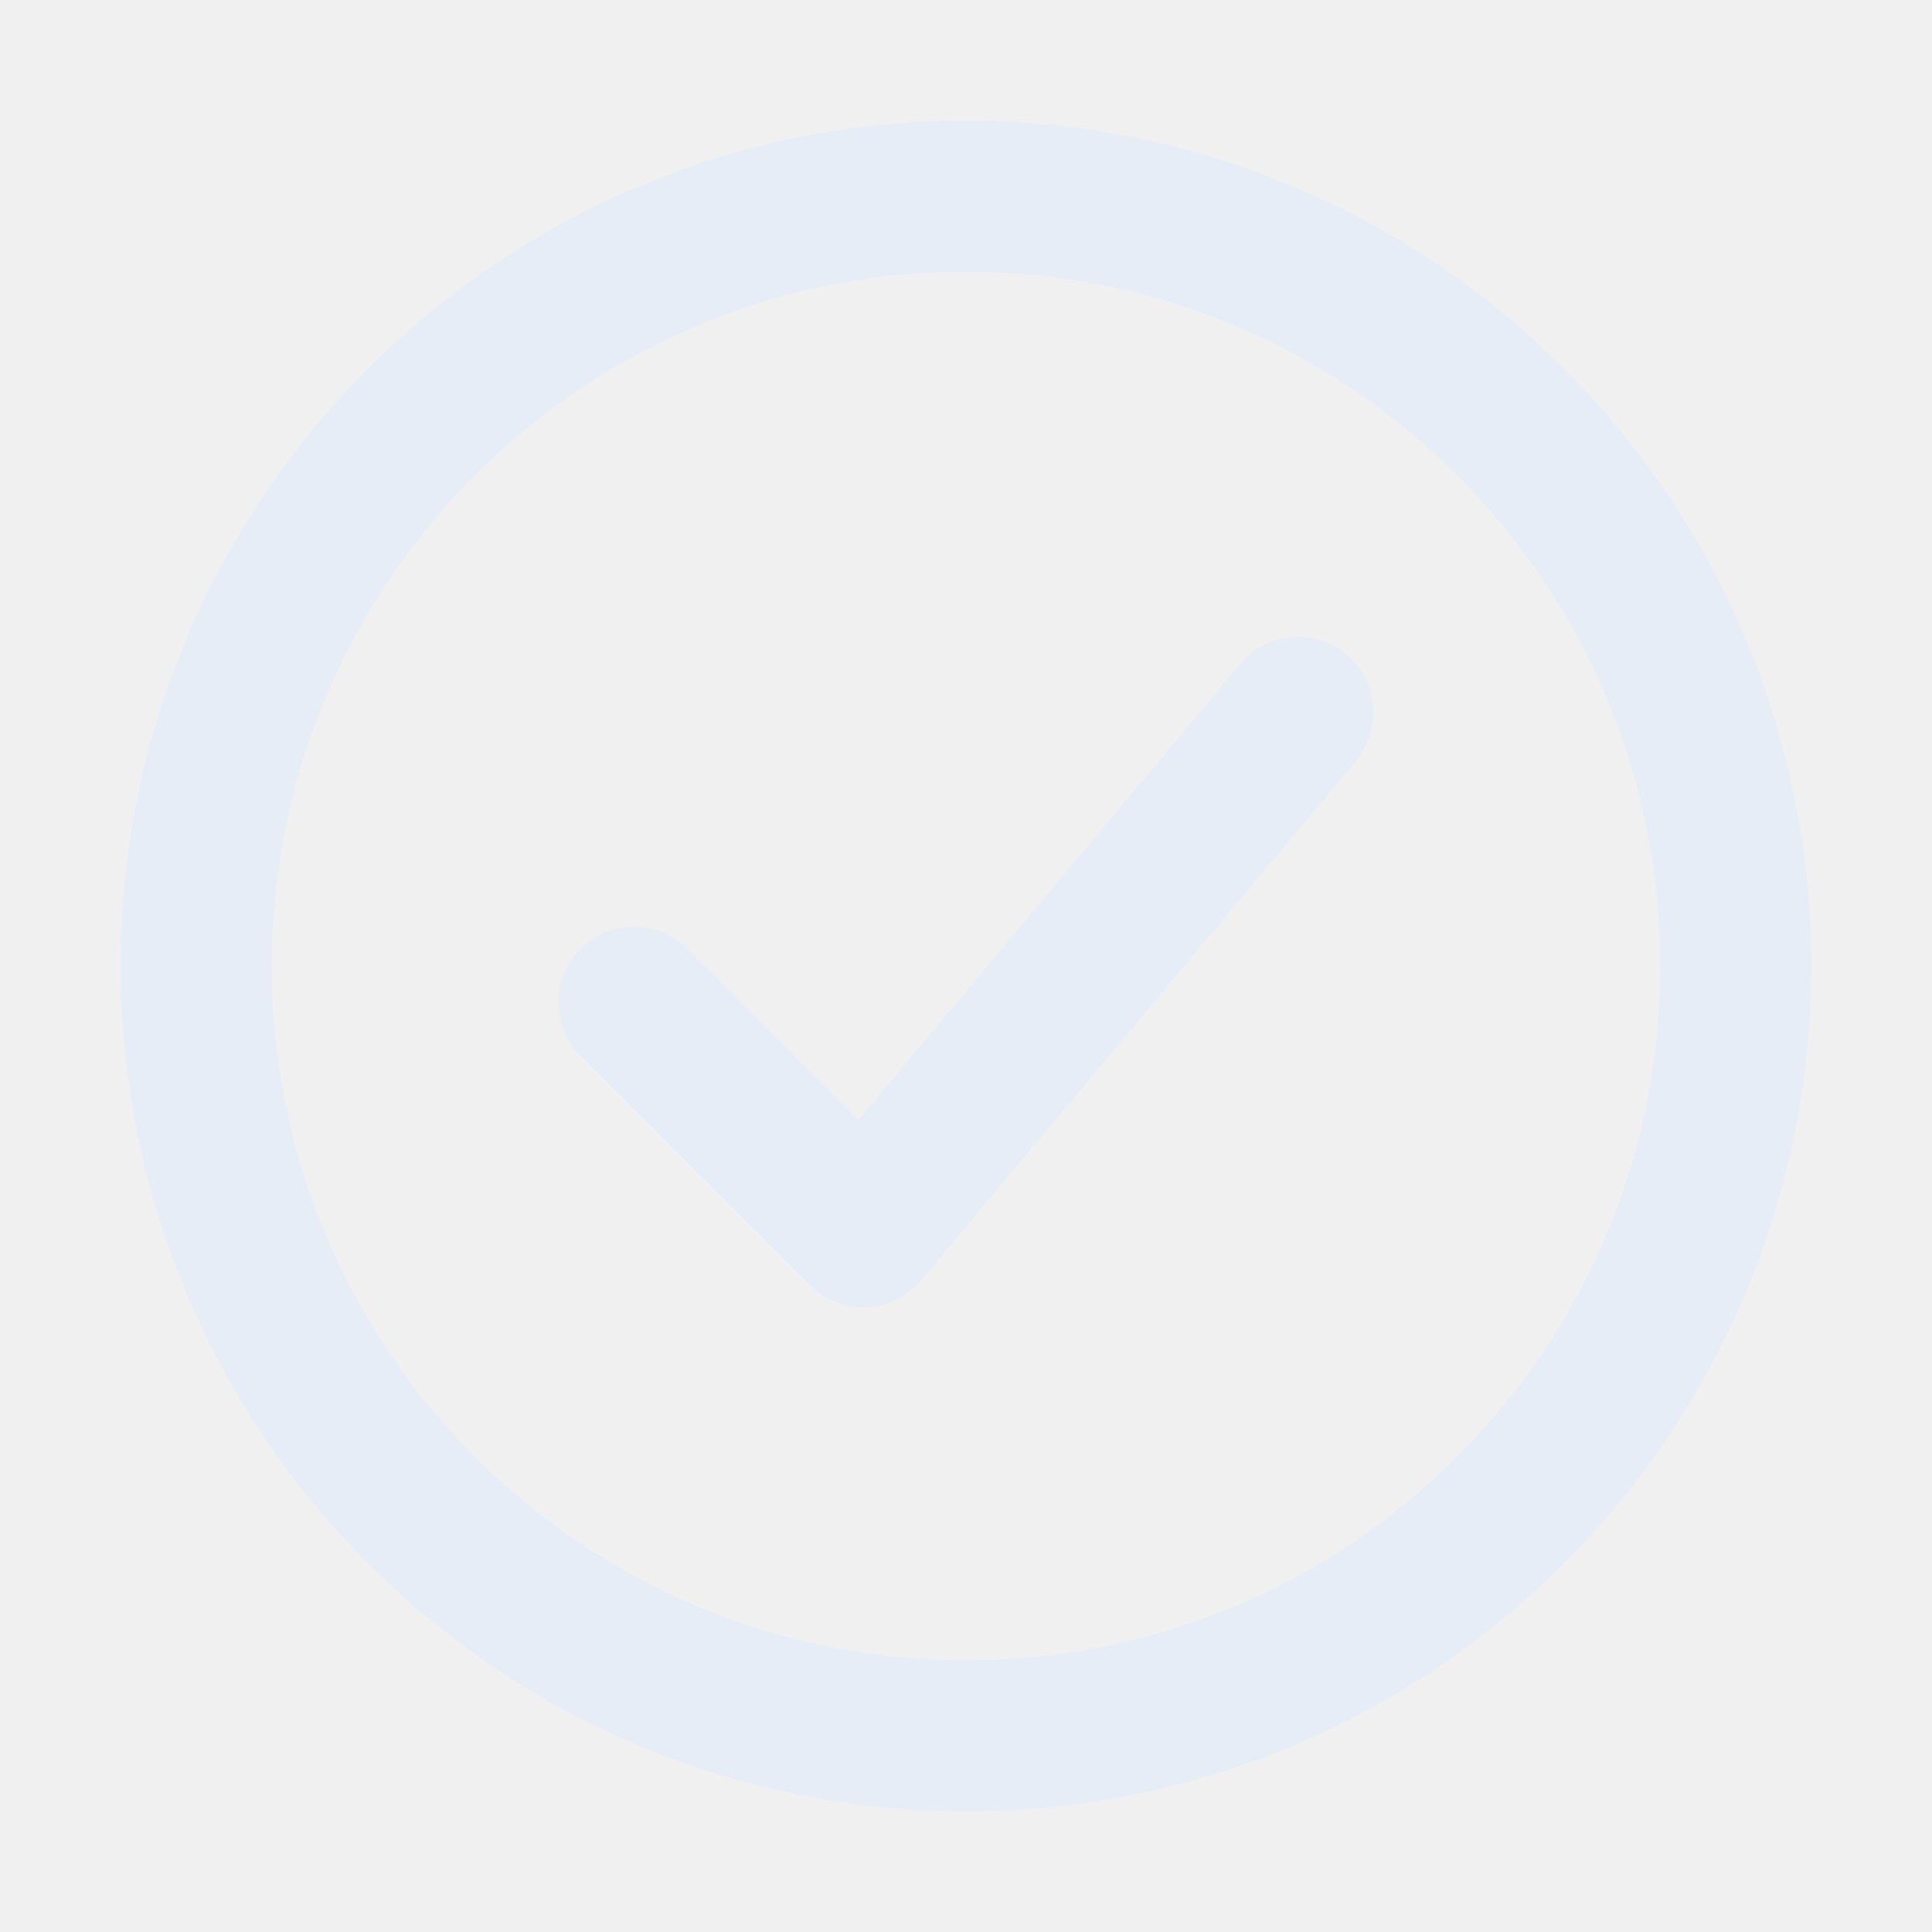
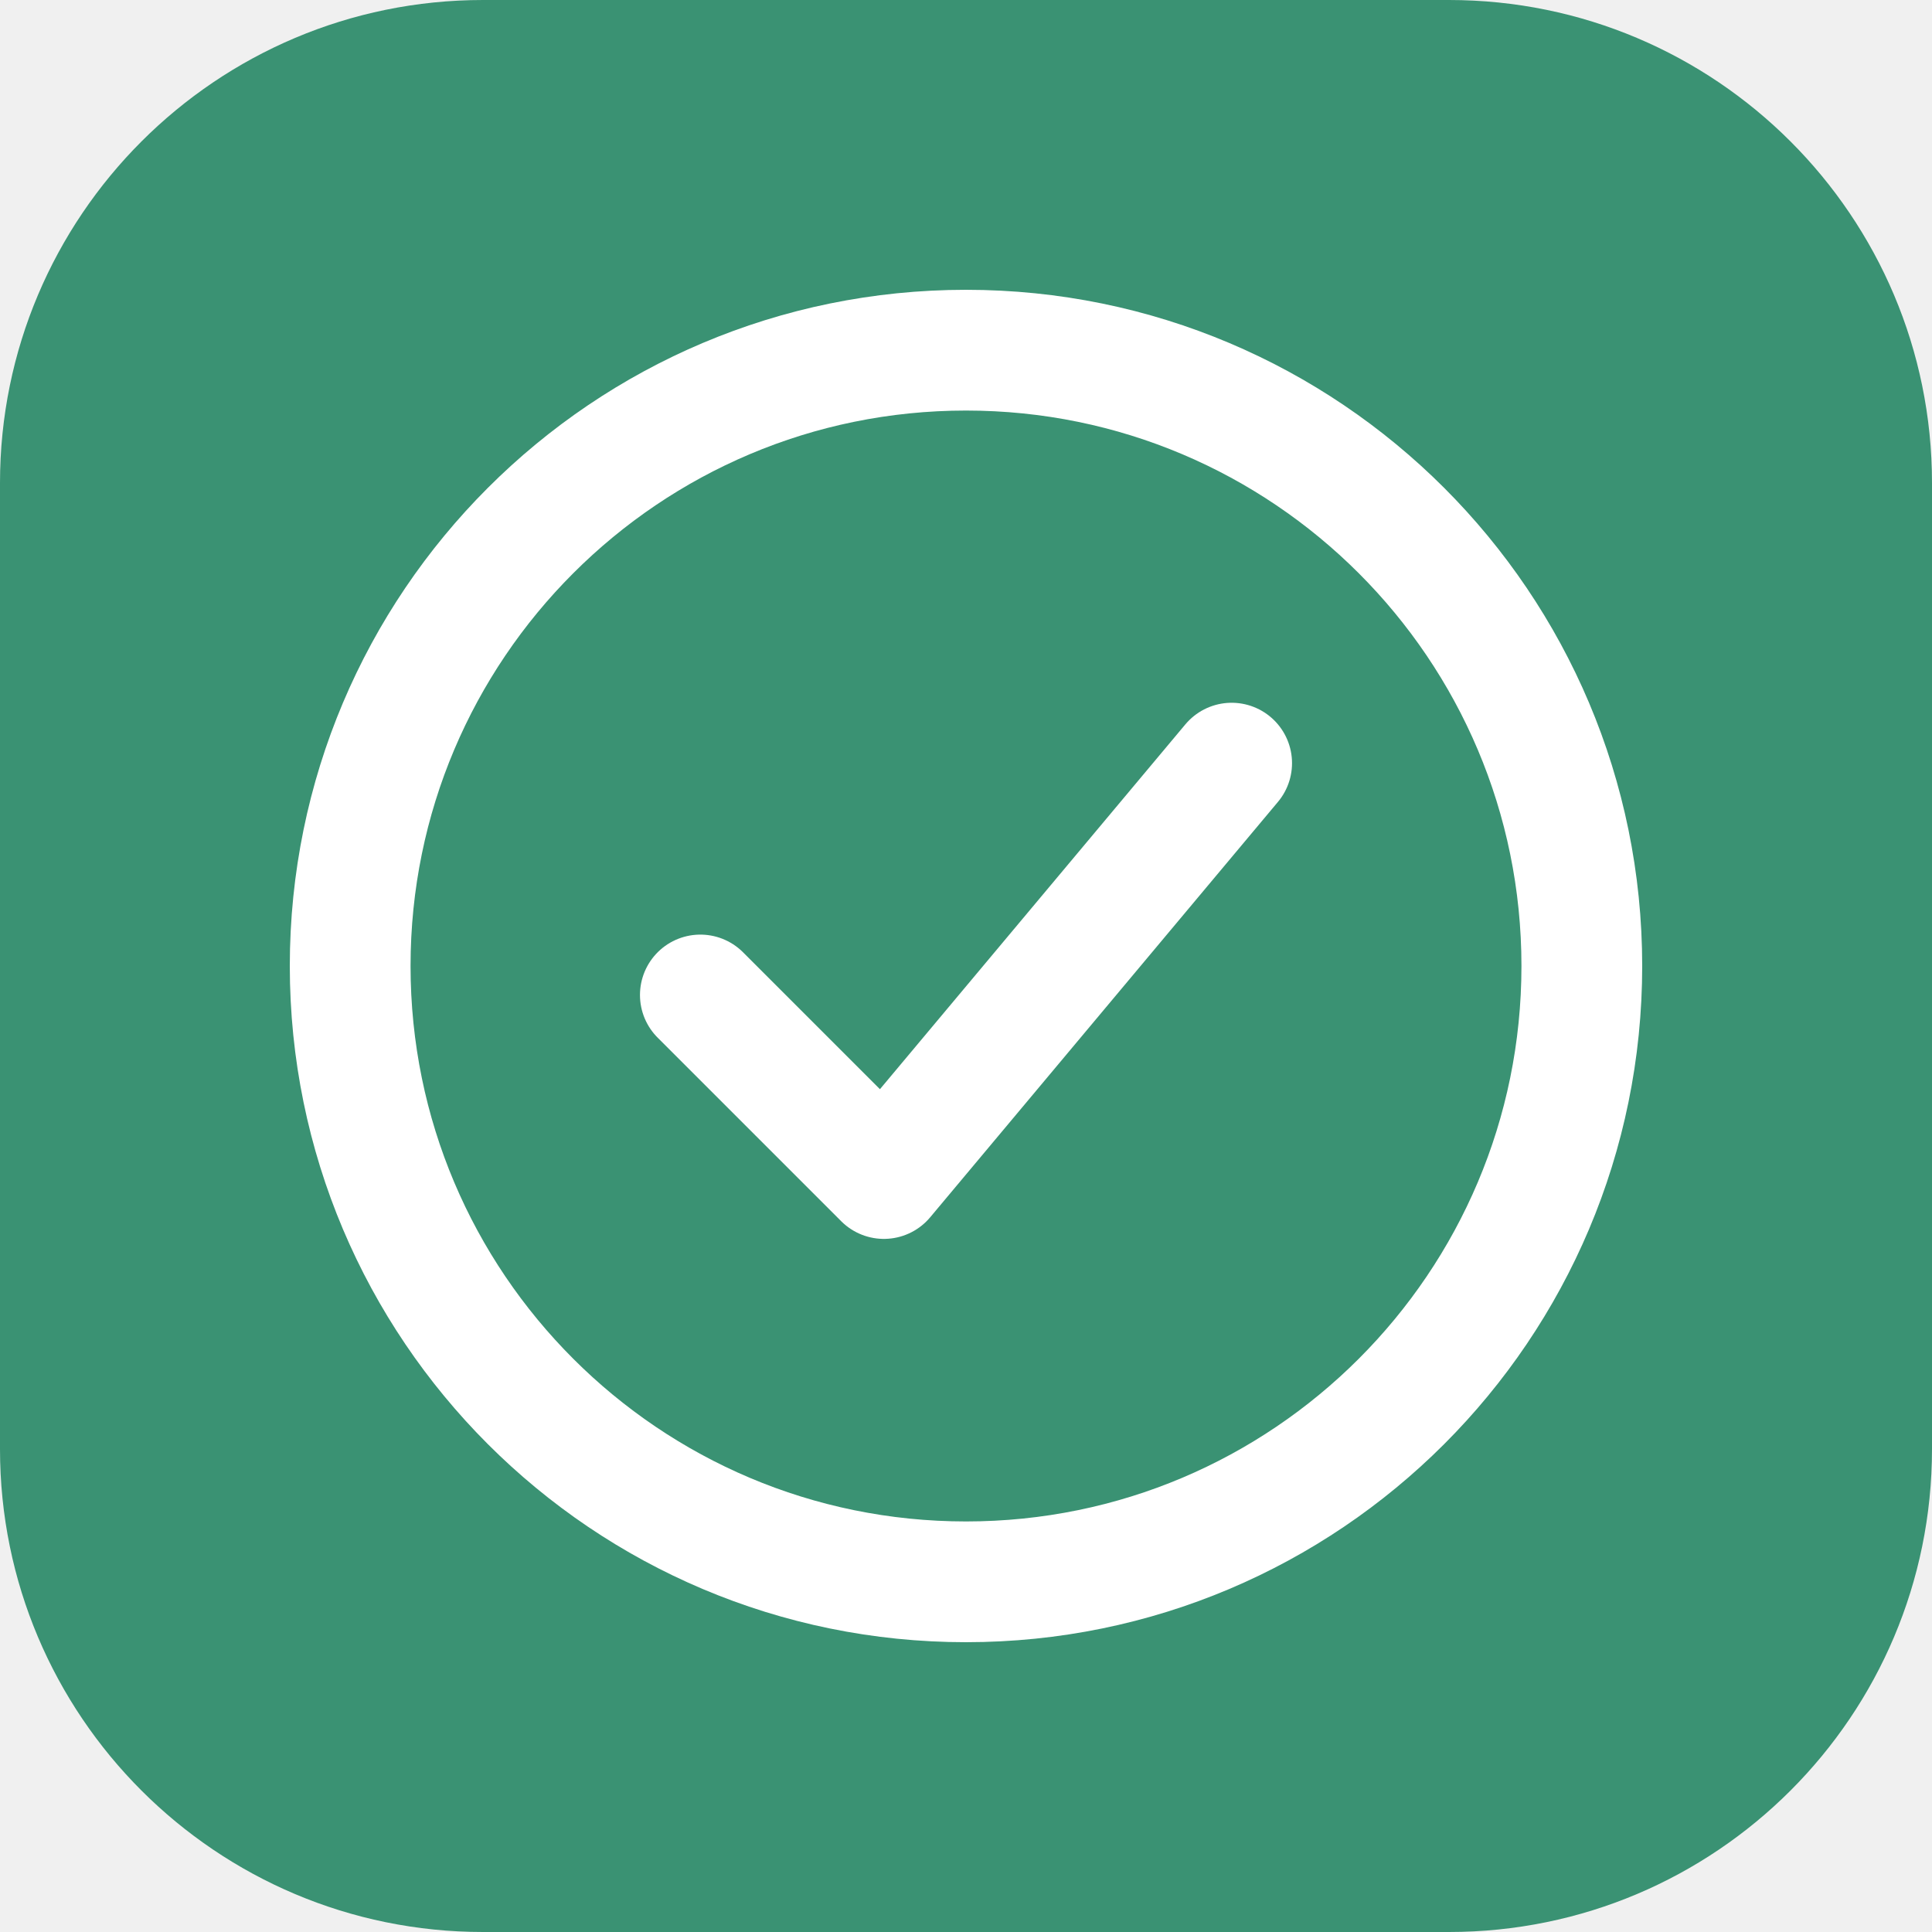
<svg xmlns="http://www.w3.org/2000/svg" viewBox="0 0 32 32" fill="none">
-   <circle cx="16" cy="16" r="12.75" stroke="#e6edf7" stroke-width="2.5" />
-   <path d="M10.5 16.6l3.8 3.8 7.2-8.6" stroke="#e6edf7" stroke-width="2.5" stroke-linecap="round" stroke-linejoin="round" />
+   <rect width="32" height="32" rx="8" fill="#3a9273" />
+   <g transform="translate(3.2 3.2) scale(.8)">
+     <circle cx="16" cy="16" r="12.75" stroke="#ffffff" stroke-width="2.5" />
+     <path d="M10.5 16.6l3.8 3.8 7.2-8.6" stroke="#ffffff" stroke-width="2.5" stroke-linecap="round" stroke-linejoin="round" />
+   </g>
</svg>
